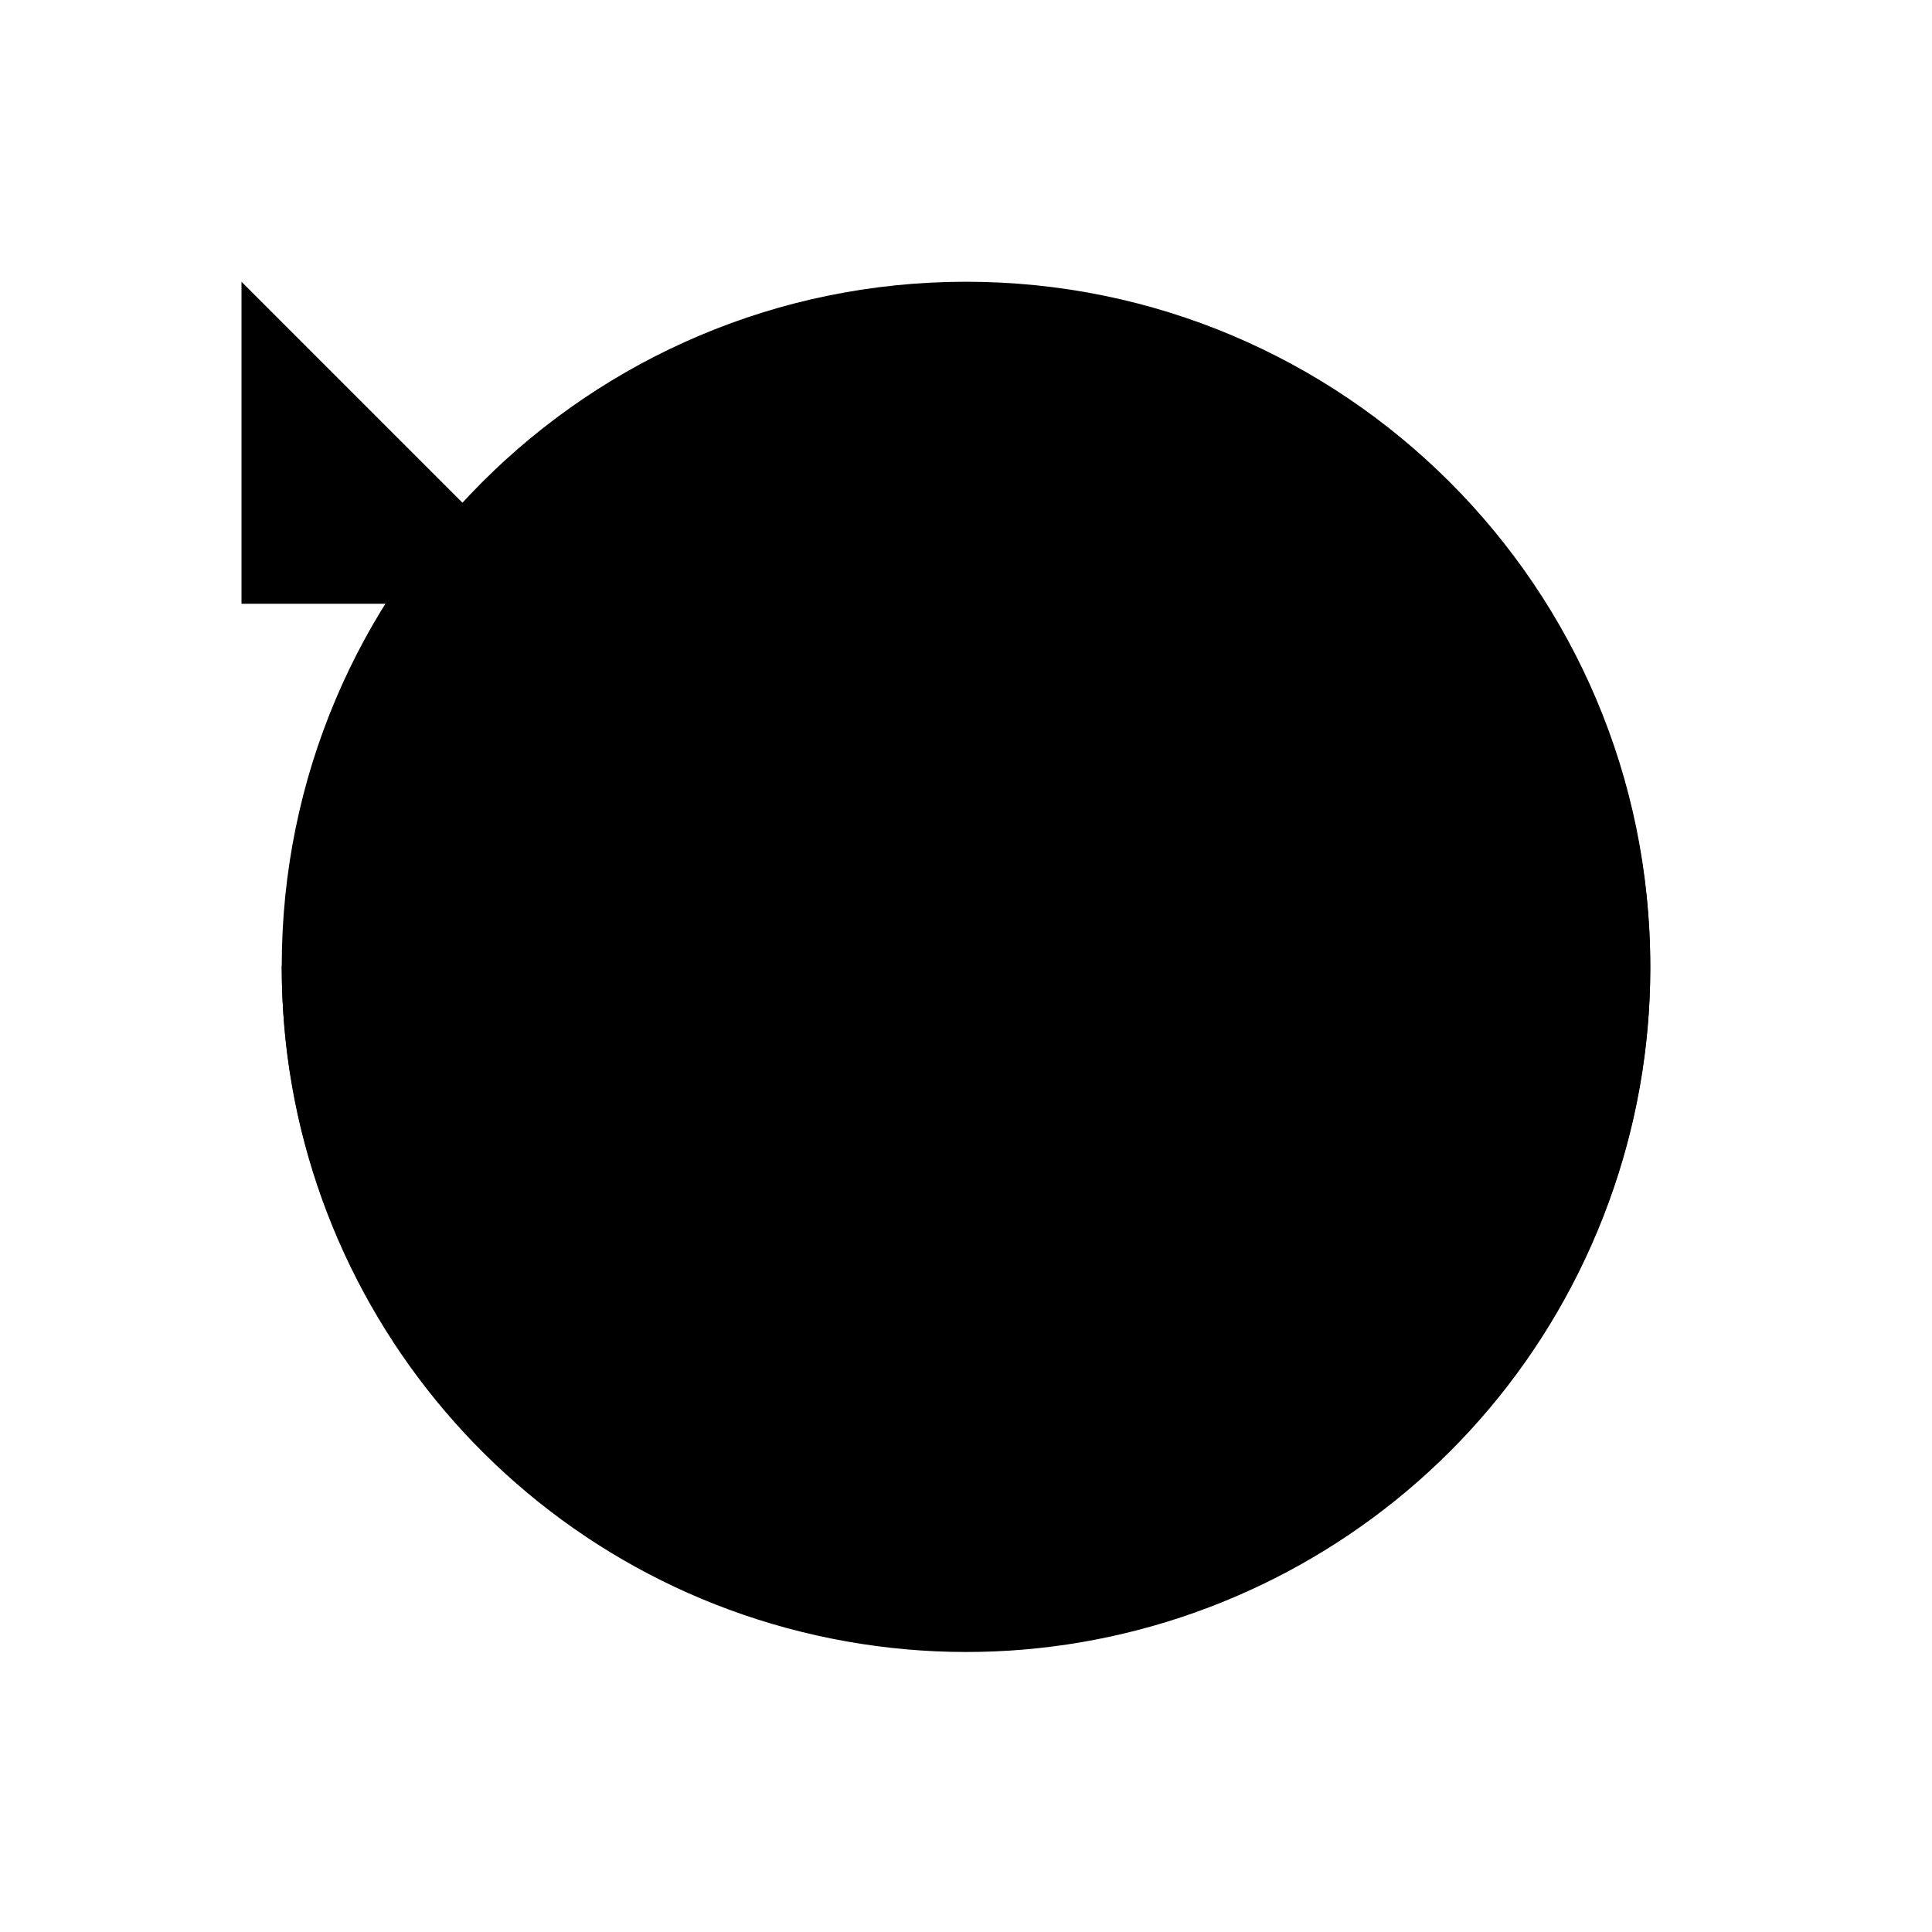
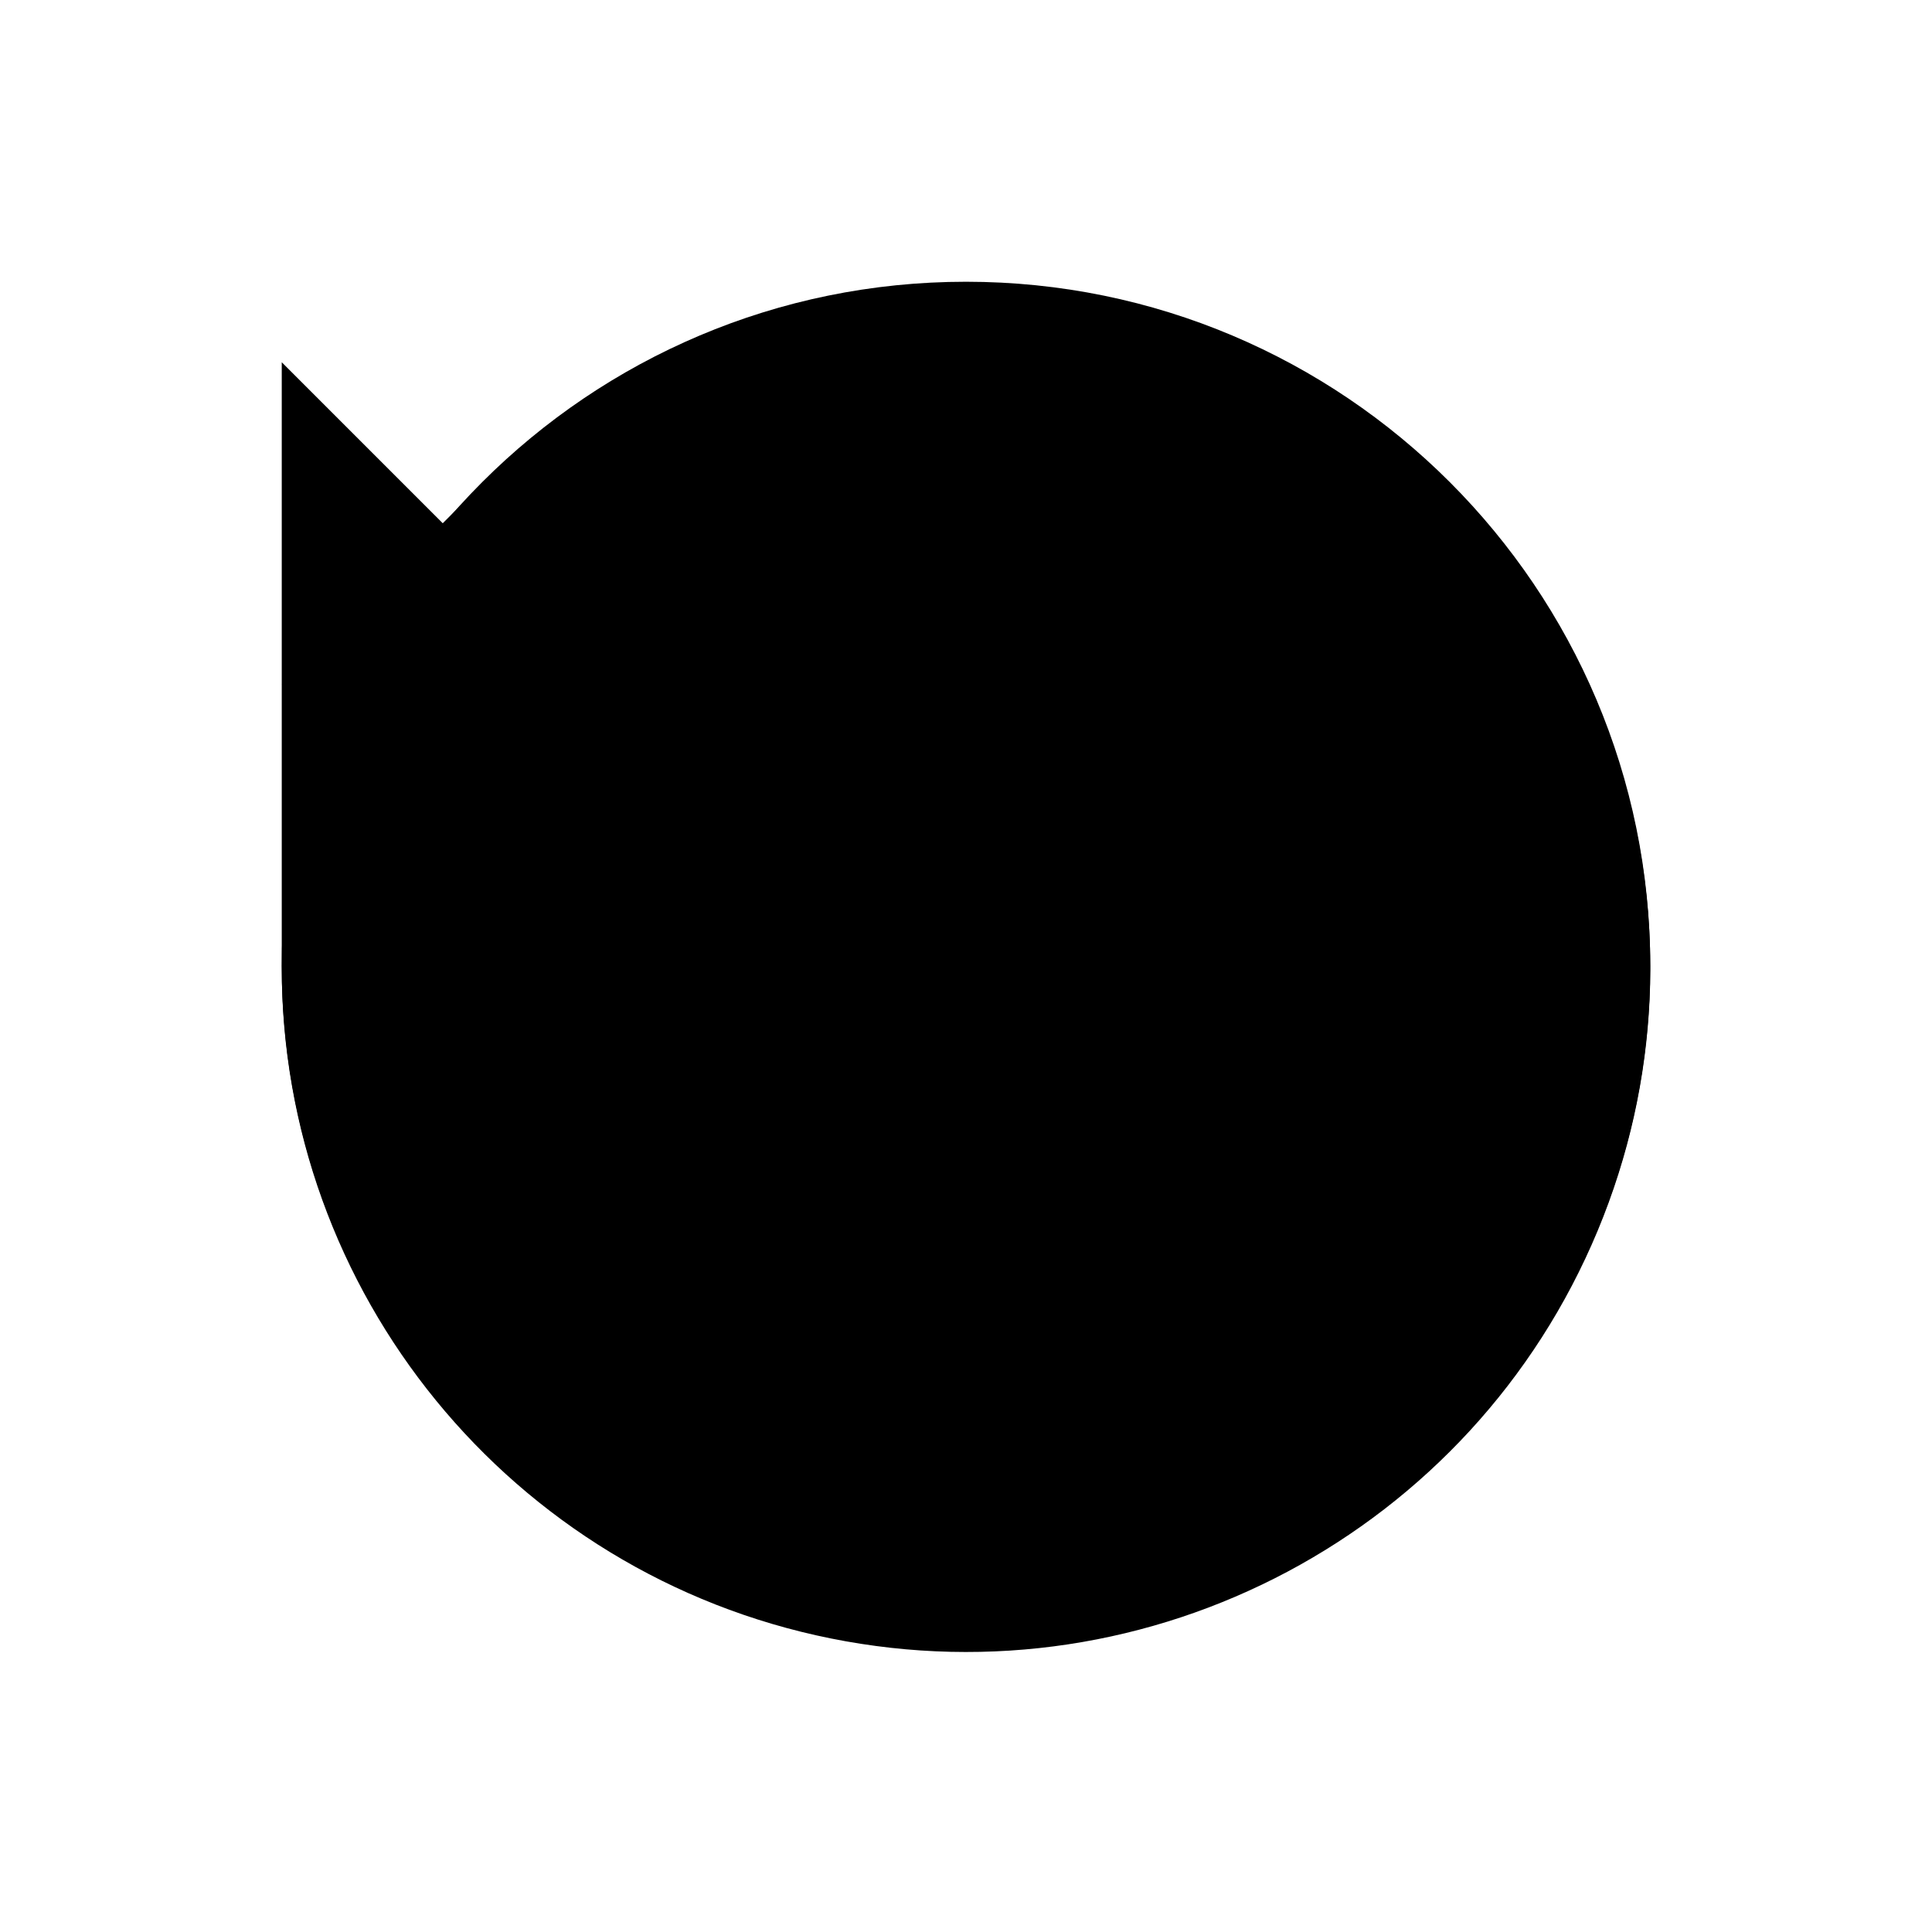
<svg xmlns="http://www.w3.org/2000/svg" viewBox="0 0 24 24">
  <circle class="f" cx="12" cy="12" r="8.5" />
-   <path d="M3.5 12A8.5 8.5 0 1 0 6 6M3 3.5V7.5H7" />
+   <path d="M3.5 12A8.5 8.5 0 1 0 6 6L3.5 8.5" />
+   <path d="M3.5 4.5V8.5H7.5" />
  <path d="M12 7.5V12L15 14" />
</svg>
